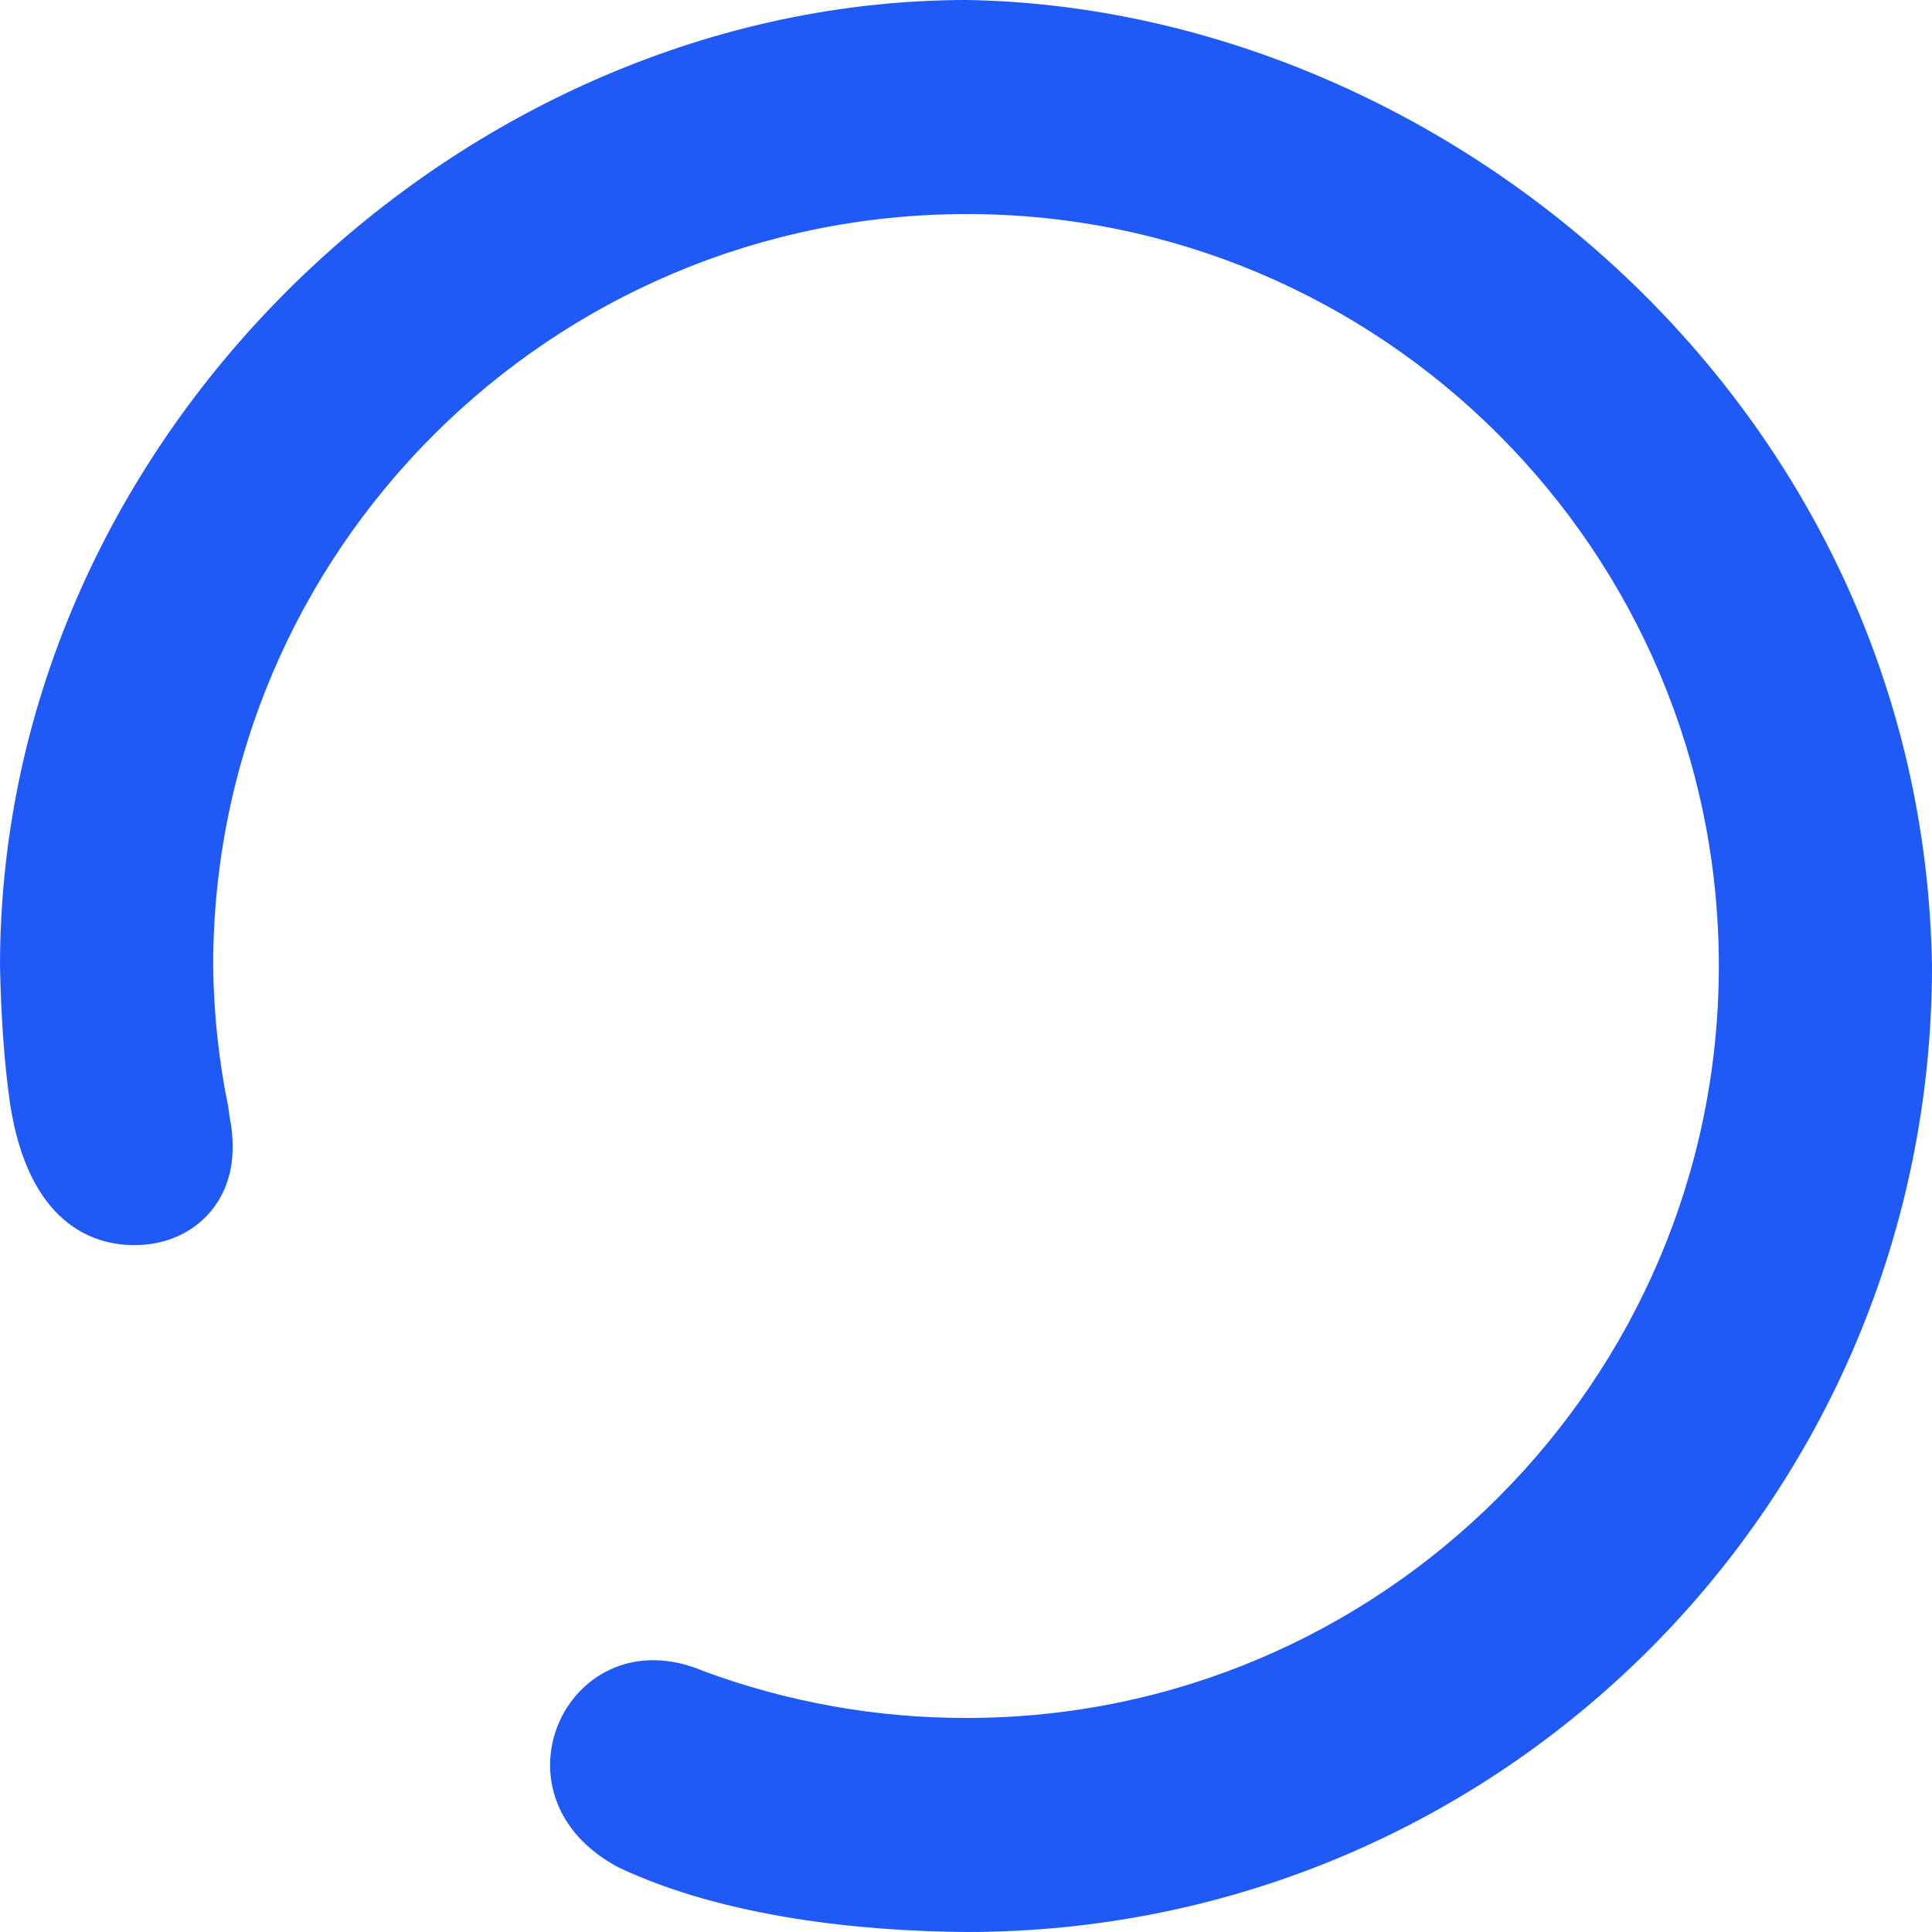
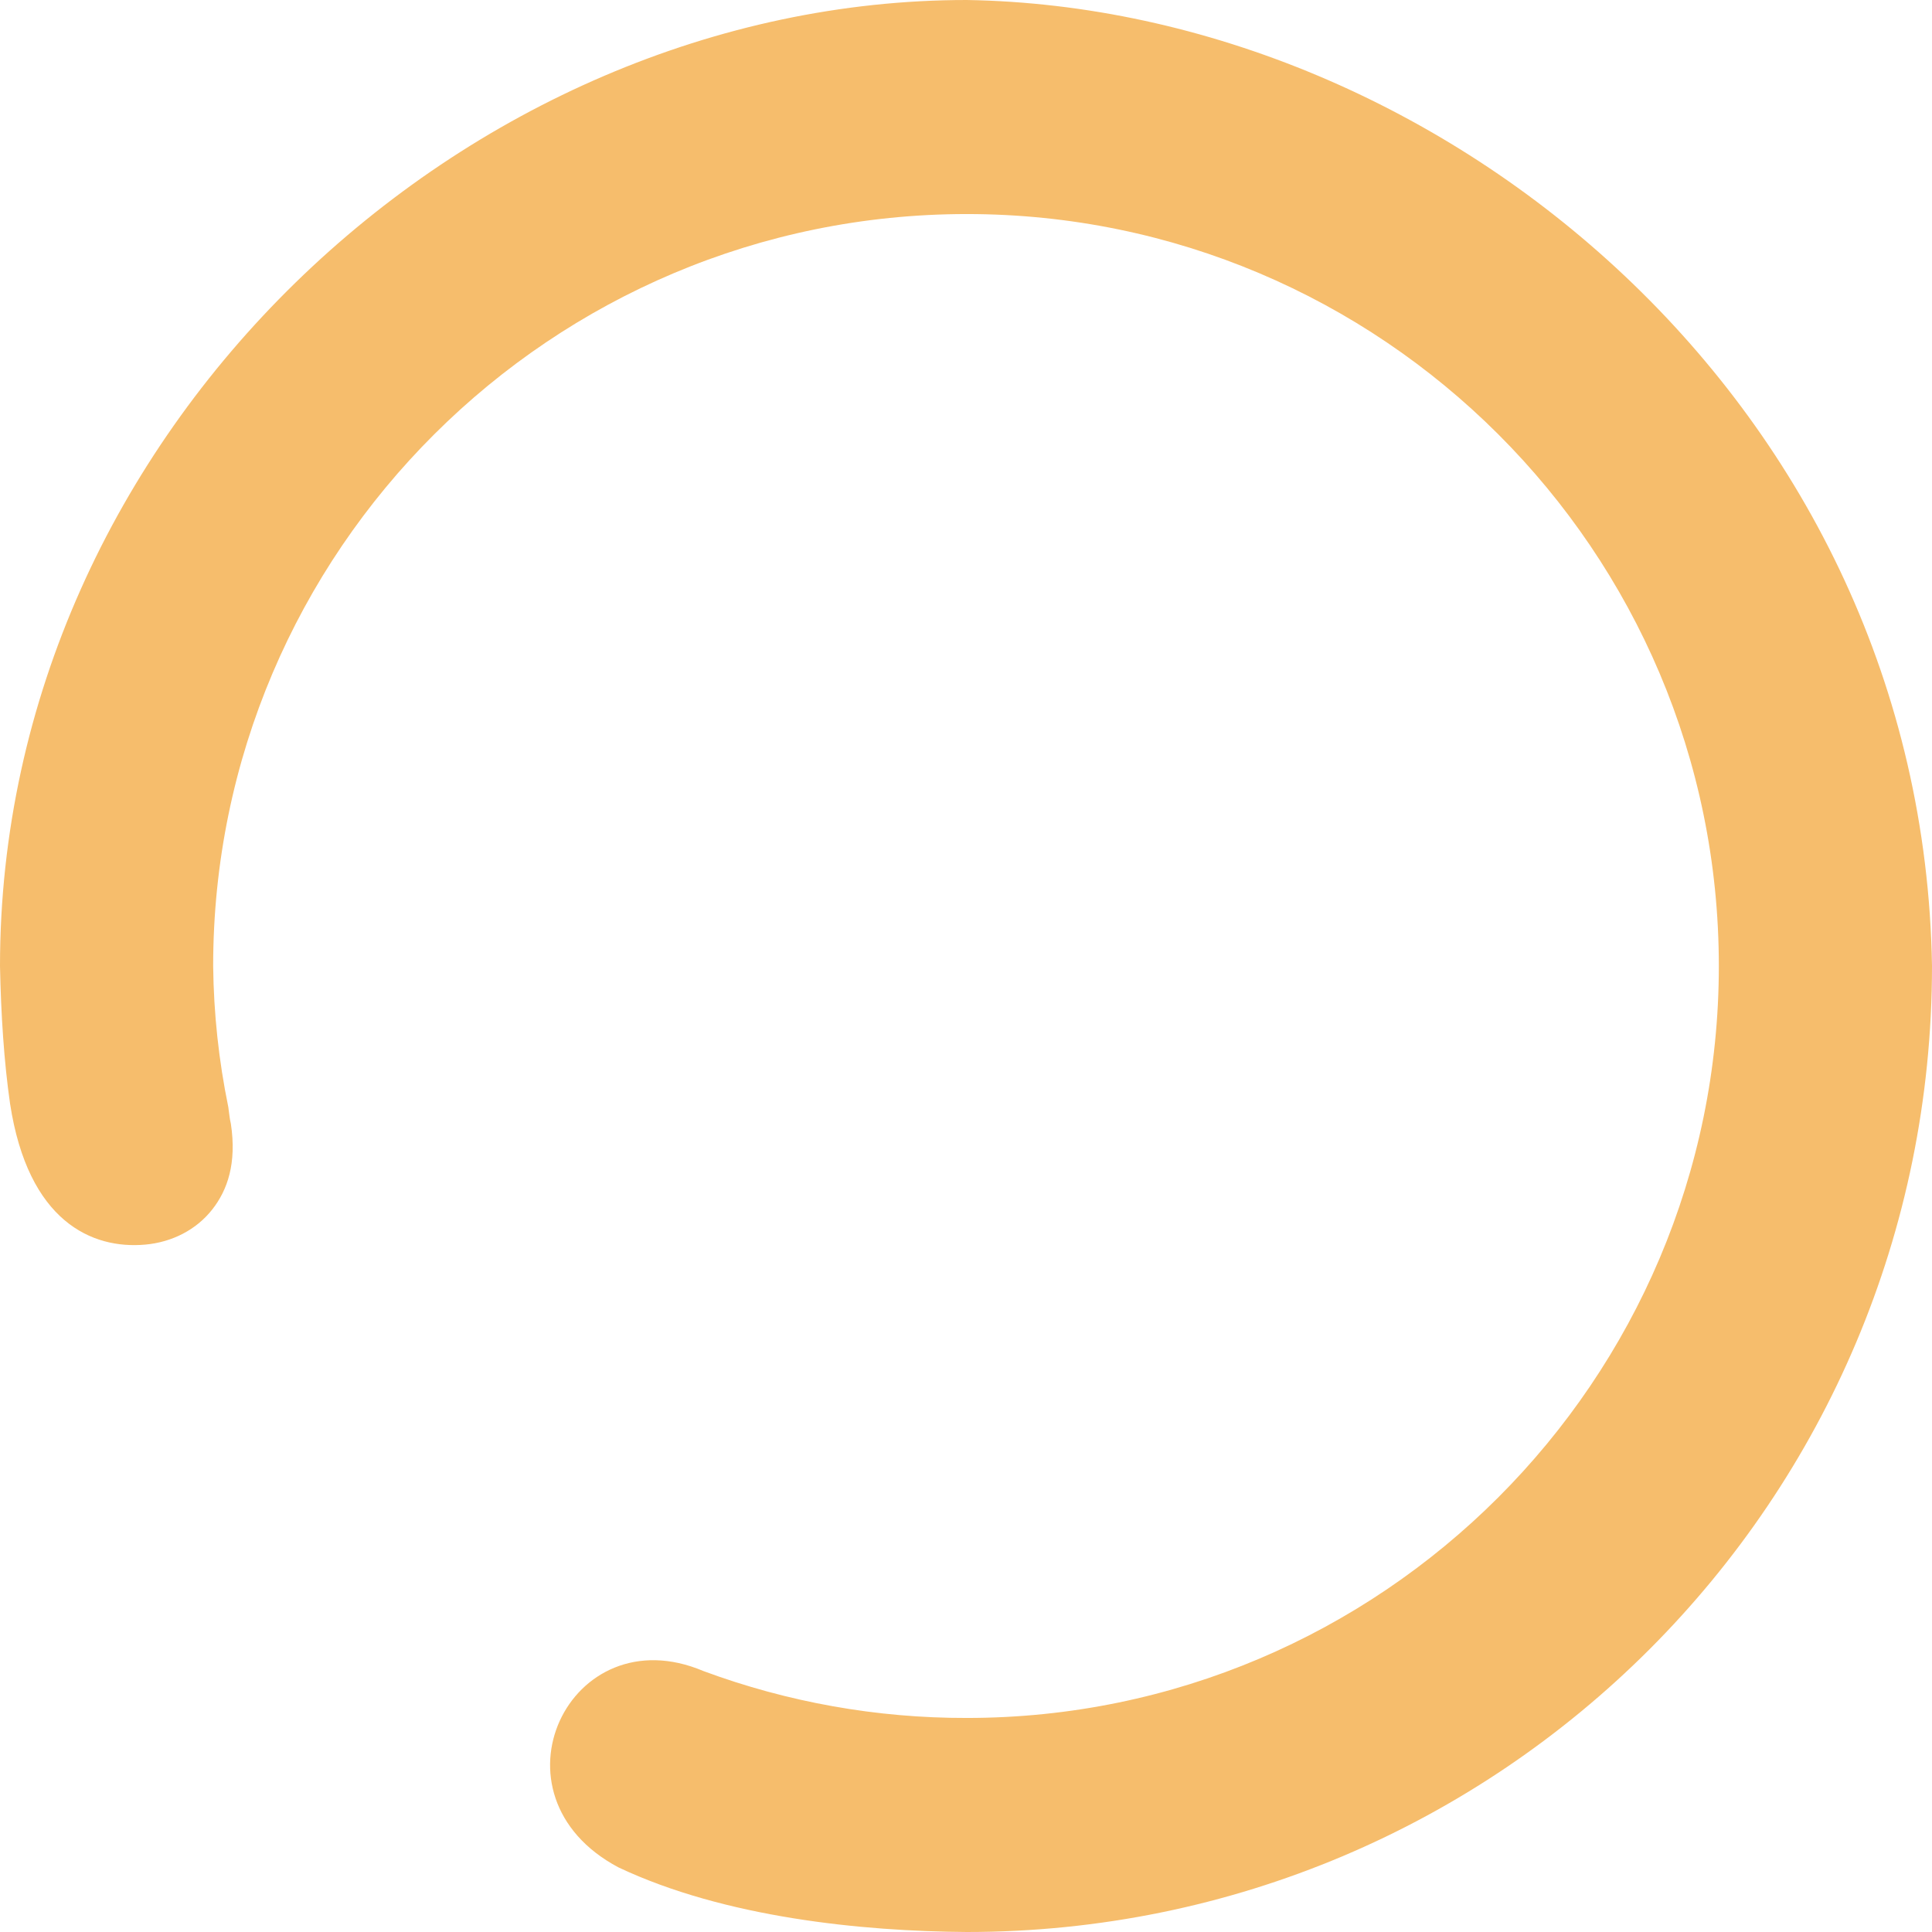
<svg xmlns="http://www.w3.org/2000/svg" width="24" height="24" viewBox="0 0 24 24">
  <g fill="none" fill-rule="evenodd">
    <path fill="#D8D8D8" fill-opacity="0" d="M0 0h24v24H0z" />
-     <path fill="#1F5AF6" d="M12.01 0C5.786 0 0 5.362 0 12c.012.603.05 1.19.125 1.71.224 1.466 1.02 1.81 1.679 1.751.335-.03.636-.185.834-.438.188-.24.304-.572.23-1.063-.017-.068-.022-.144-.032-.208A9.2 9.2 0 0 1 2.648 12c0-5.16 4.204-9.341 9.362-9.341 5.148 0 9.342 4.181 9.342 9.341 0 5.149-4.193 9.341-9.342 9.341a9.358 9.358 0 0 1-3.273-.583c-1.662-.704-2.744 1.544-1.053 2.44 1.317.622 3.02.793 4.326.802C18.636 24 24 18.638 24 12 23.886 5.044 17.933.098 12.01 0z" />
+     <path fill="#F6BD6C" d="M12.01 0C5.786 0 0 5.362 0 12c.012.603.05 1.19.125 1.71.224 1.466 1.02 1.81 1.679 1.751.335-.03.636-.185.834-.438.188-.24.304-.572.23-1.063-.017-.068-.022-.144-.032-.208A9.2 9.2 0 0 1 2.648 12c0-5.16 4.204-9.341 9.362-9.341 5.148 0 9.342 4.181 9.342 9.341 0 5.149-4.193 9.341-9.342 9.341a9.358 9.358 0 0 1-3.273-.583c-1.662-.704-2.744 1.544-1.053 2.44 1.317.622 3.02.793 4.326.802C18.636 24 24 18.638 24 12 23.886 5.044 17.933.098 12.01 0z" />
  </g>
</svg>
